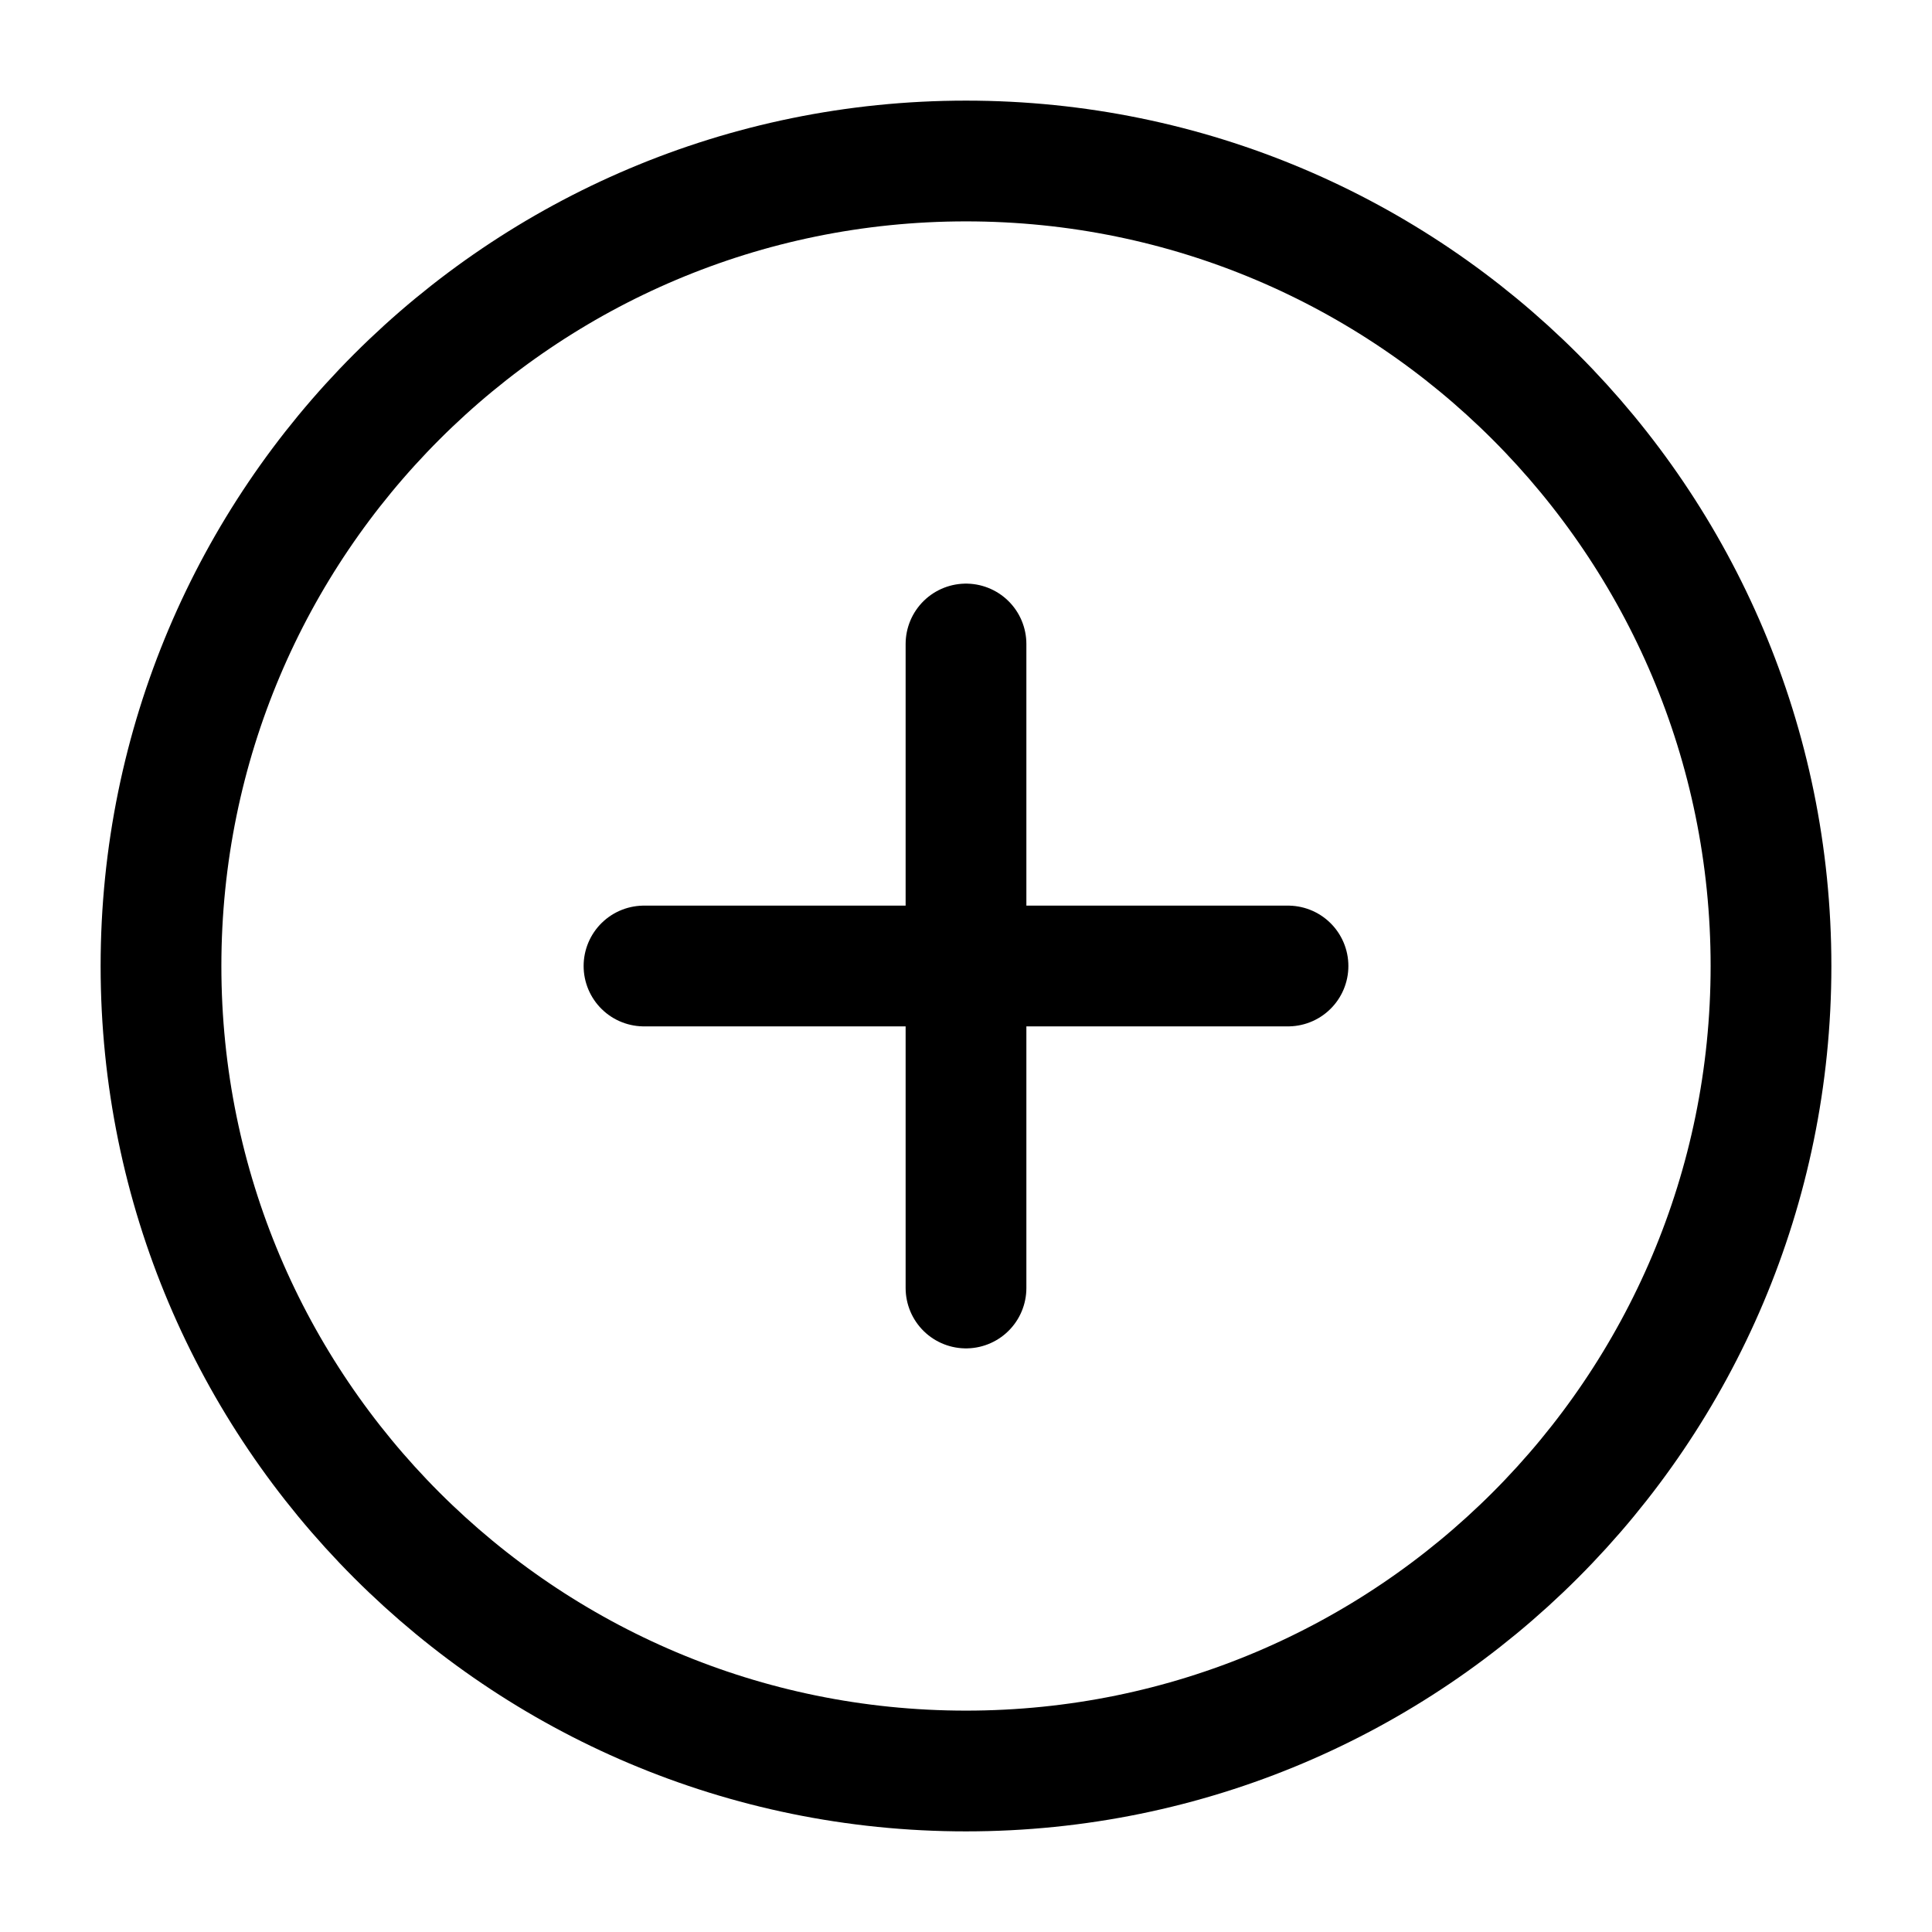
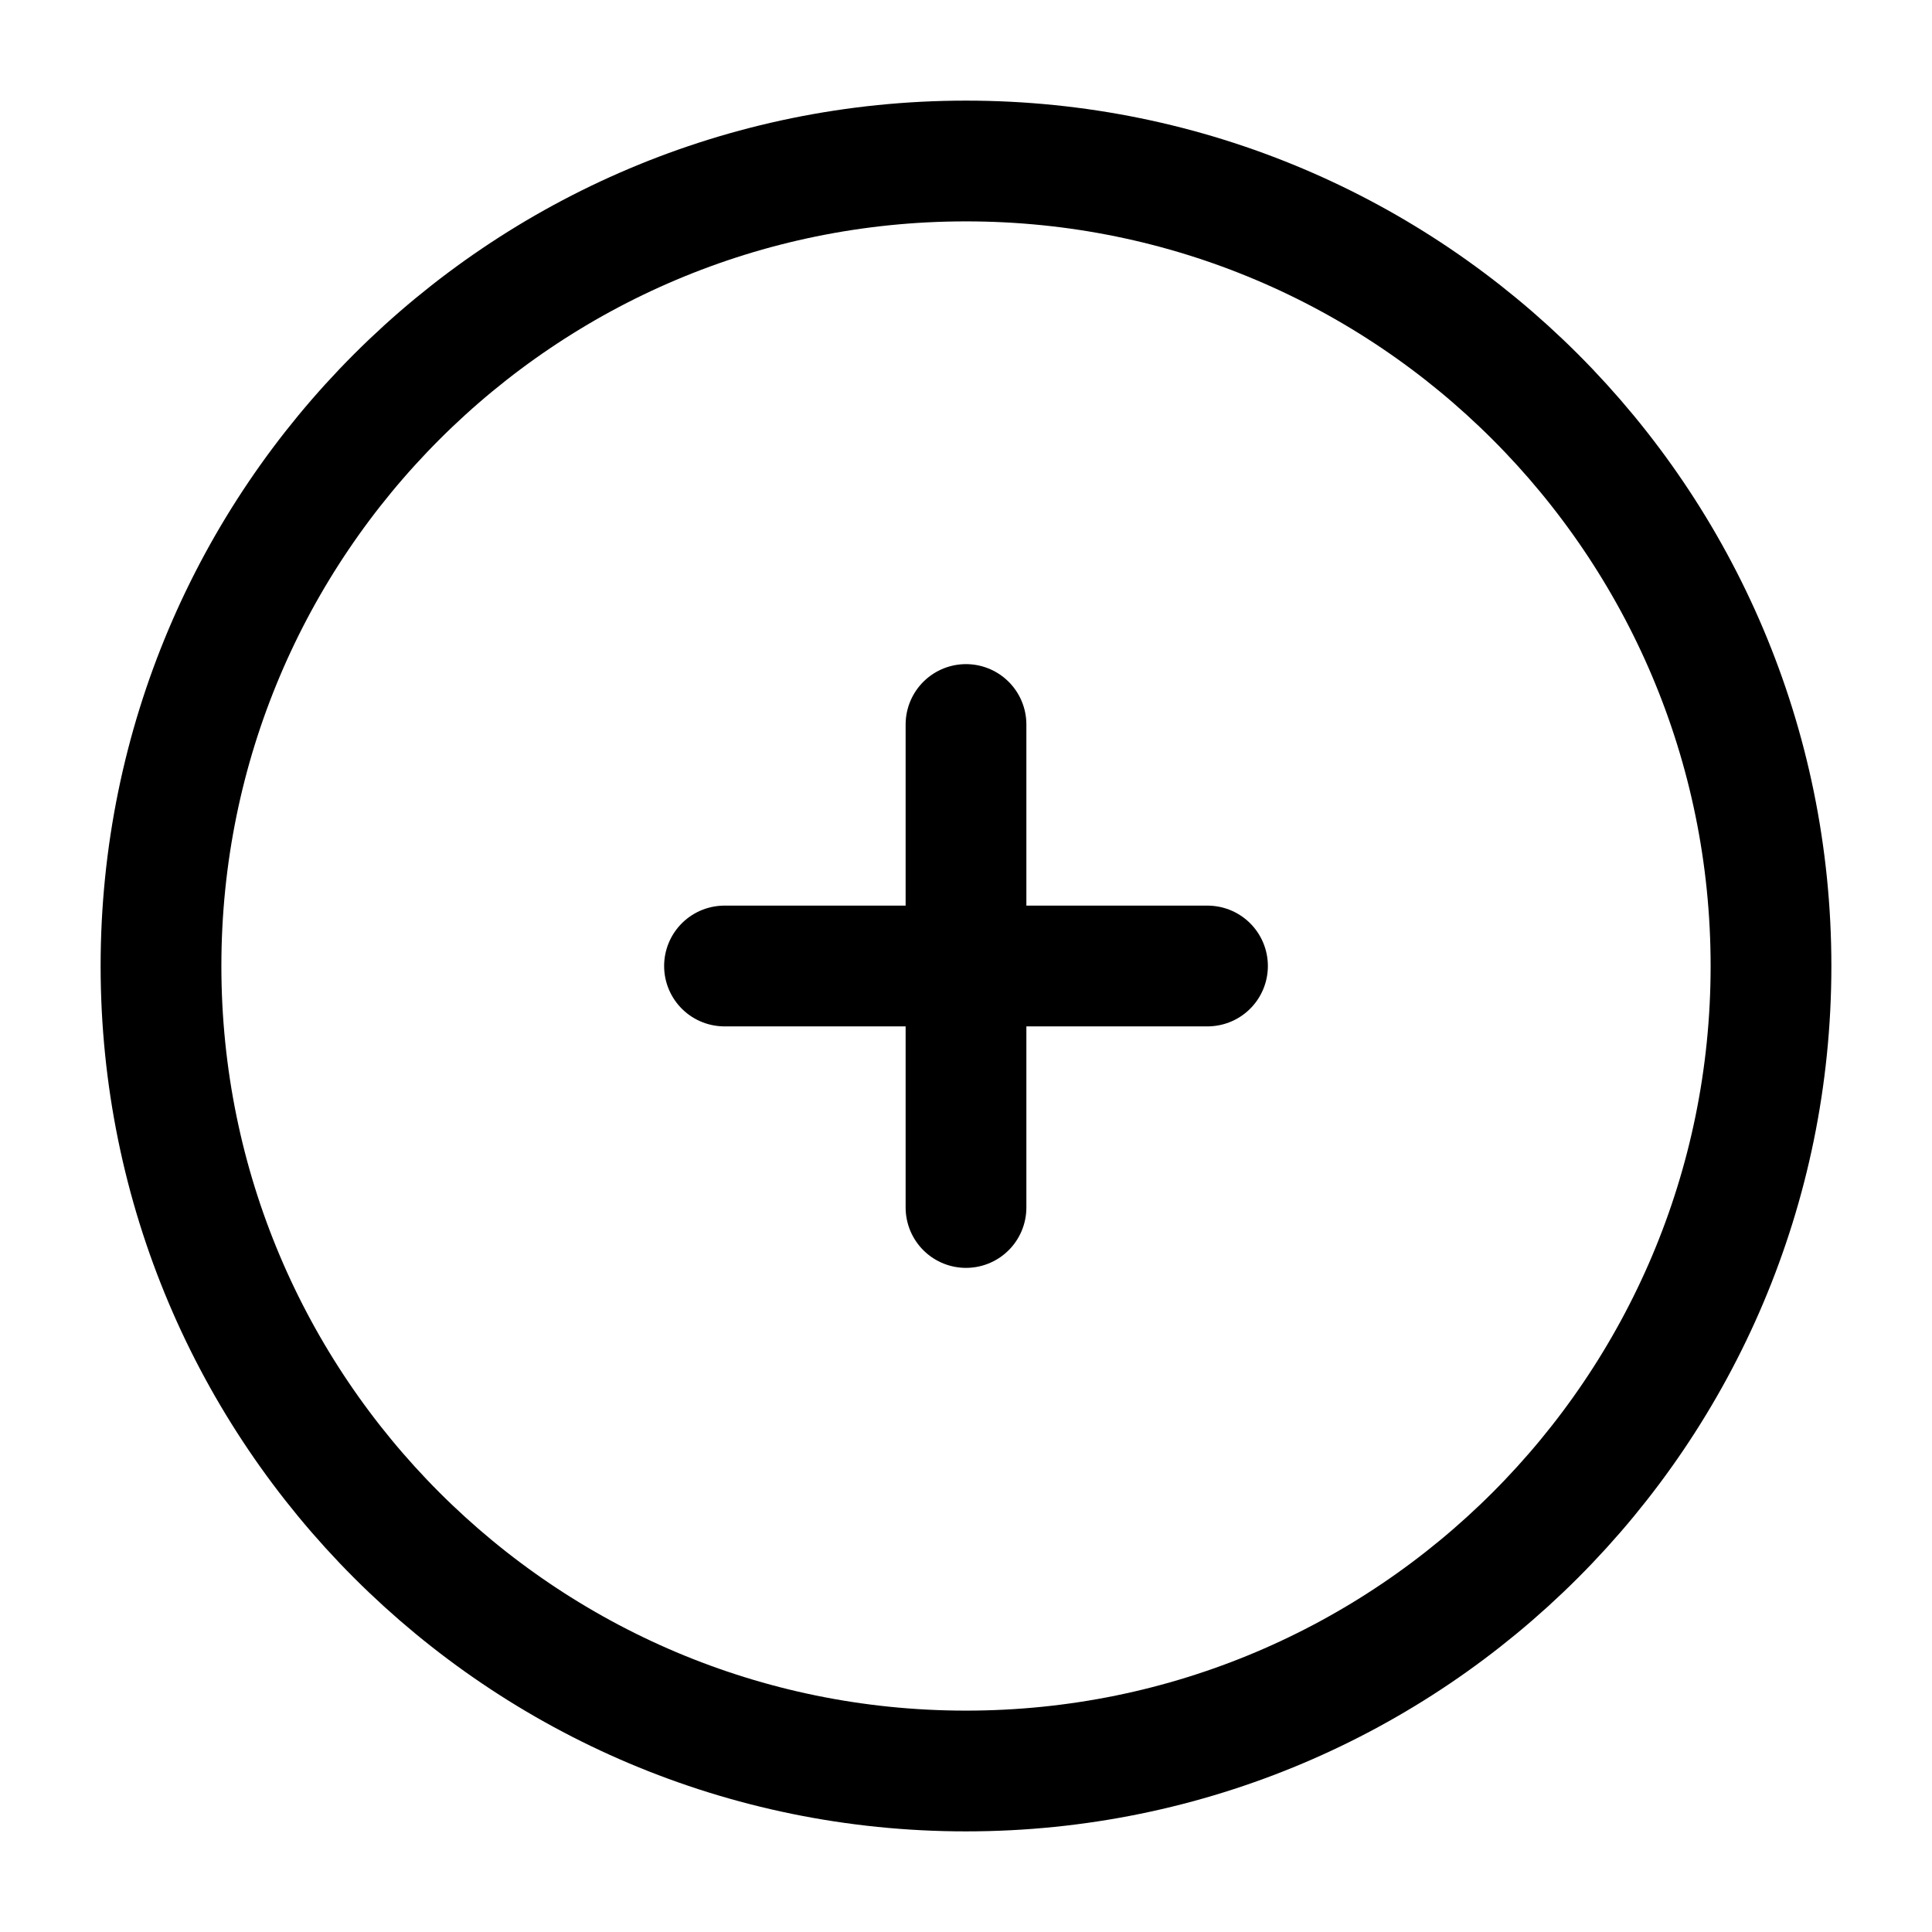
- <svg xmlns="http://www.w3.org/2000/svg" width="1em" height="1em" viewBox="0 0 24 24">
-   <g fill="none" stroke="currentColor" stroke-width="1.5">
-     <circle cx="12" cy="12" r="10" />
-     <path stroke-linecap="round" d="M12 8v8m4-4H8" />
-   </g>
+ <svg xmlns="http://www.w3.org/2000/svg" width="1em" height="1em" viewBox="0 0 24 24" fill="none" stroke-width="1.5">
+   <circle cx="12" cy="12" r="10" stroke="currentColor" stroke-linecap="round" />
+   <path d="M15 12L12 12M12 12L9 12M12 12L12 9M12 12L12 15" stroke="currentColor" stroke-linecap="round" />
</svg>
